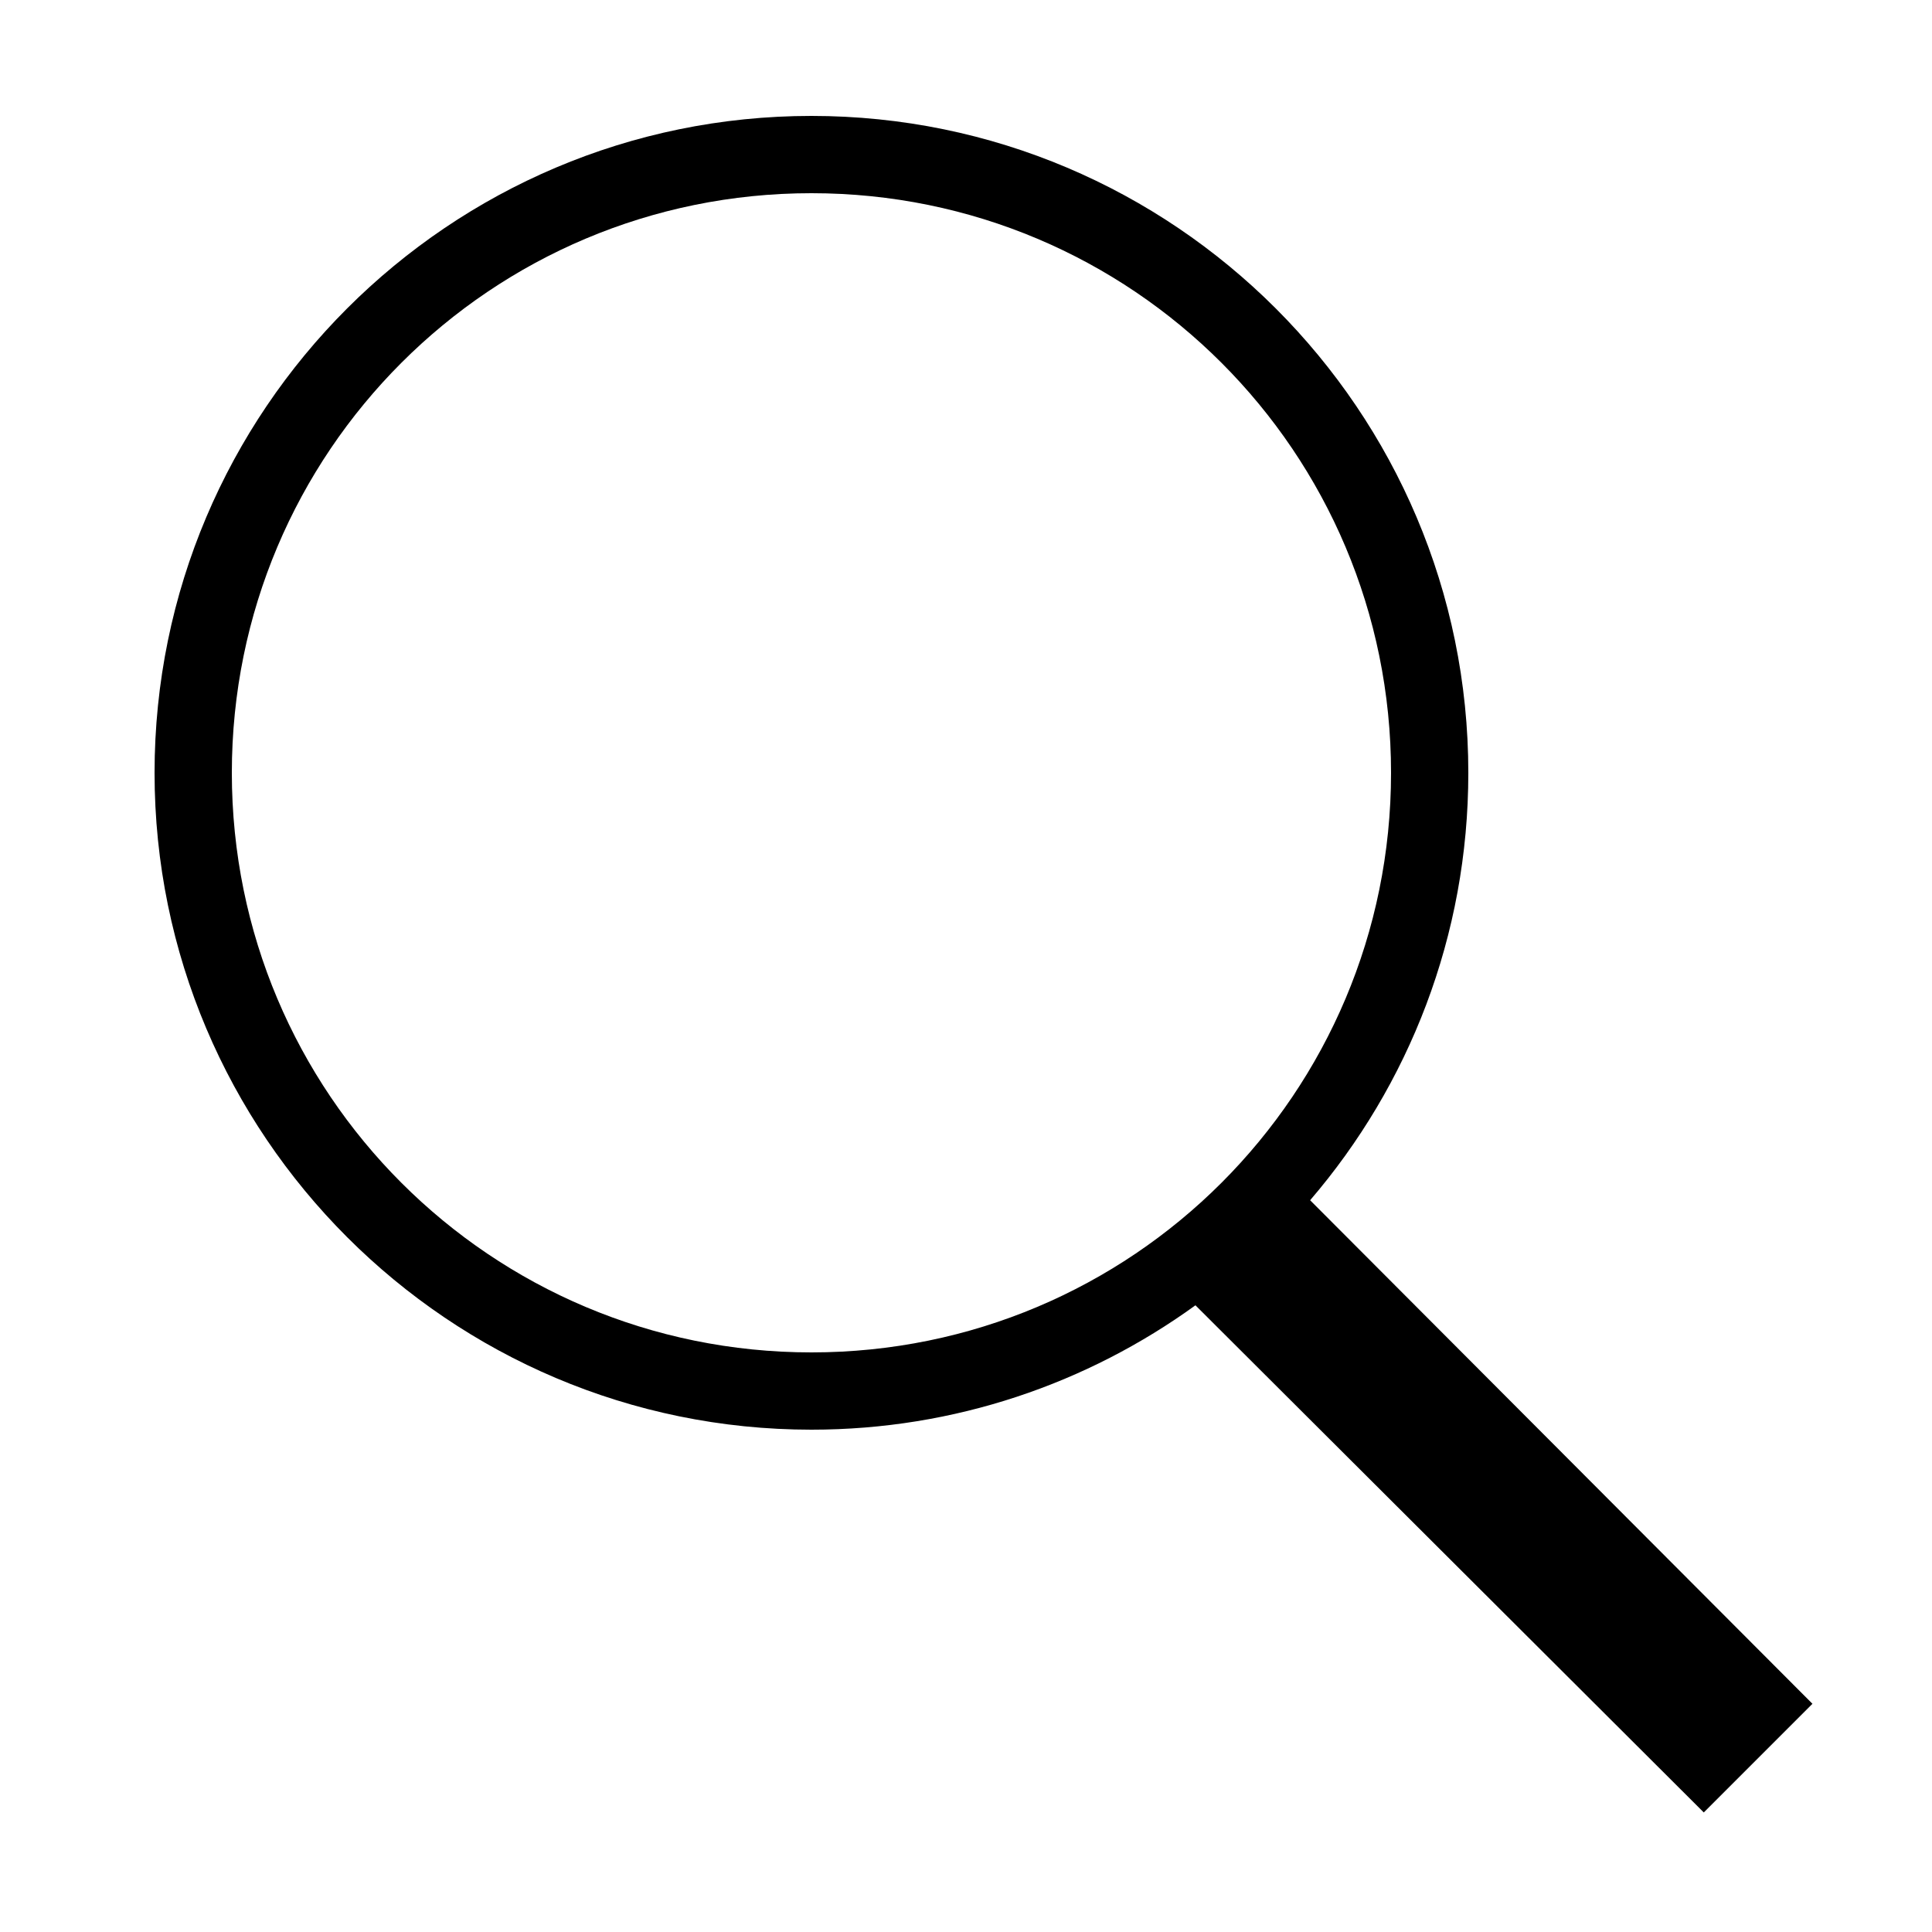
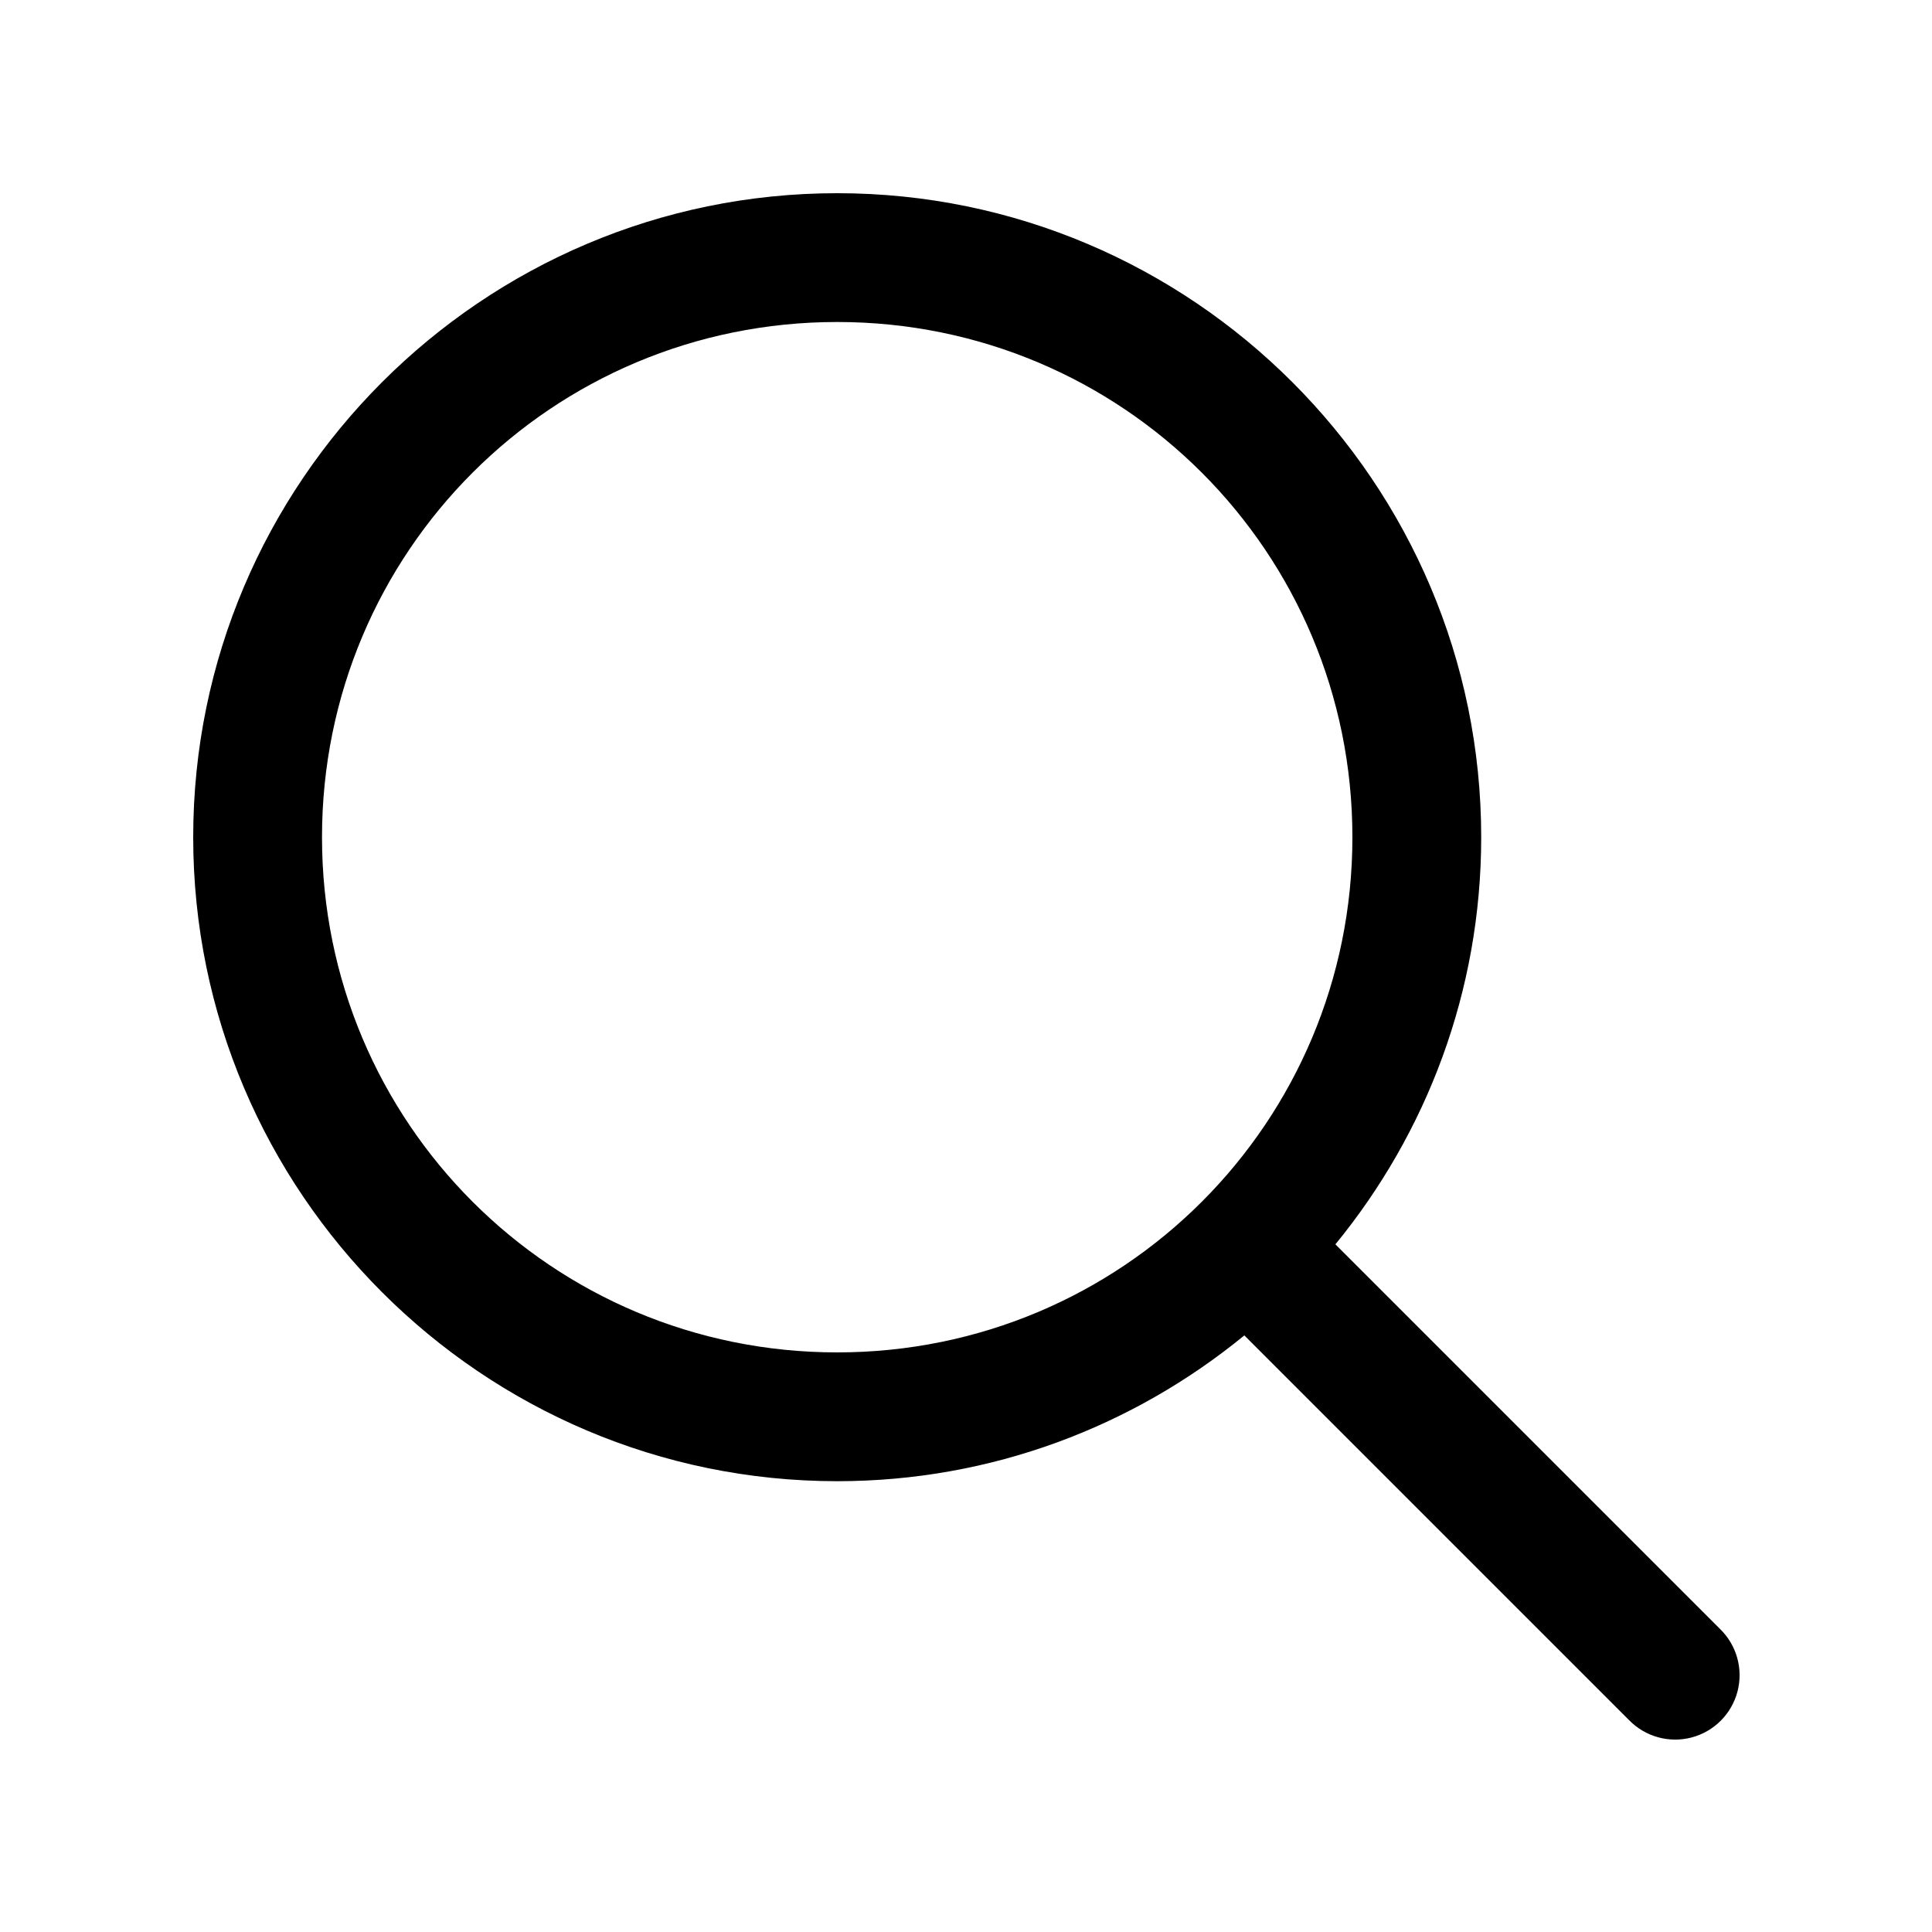
- <svg xmlns="http://www.w3.org/2000/svg" viewBox="0 0 50 50" width="150px" height="150px">
-   <path d="M 21 3 C 11.621 3 4 10.621 4 20 C 4 29.379 11.621 37 21 37 C 24.711 37 28.141 35.805 30.938 33.781 L 44.094 46.906 L 46.906 44.094 L 33.906 31.062 C 36.461 28.086 38 24.223 38 20 C 38 10.621 30.379 3 21 3 Z M 21 5 C 29.297 5 36 11.703 36 20 C 36 28.297 29.297 35 21 35 C 12.703 35 6 28.297 6 20 C 6 11.703 12.703 5 21 5 Z" />
+ <svg xmlns="http://www.w3.org/2000/svg" viewBox="0 0 30 30" width="30px" height="30px">
+   <path d="M 13 3 C 7.489 3 3 7.489 3 13 C 3 18.511 7.489 23 13 23 C 15.397 23 17.597 22.149 19.322 20.736 L 25.293 26.707 A 1 1 0 1 0 26.707 25.293 L 20.736 19.322 C 22.149 17.597 23 15.397 23 13 C 23 7.489 18.511 3 13 3 z M 13 5 C 17.43 5 21 8.57 21 13 C 21 17.43 17.43 21 13 21 C 8.57 21 5 17.43 5 13 C 5 8.57 8.57 5 13 5 z" />
</svg>
